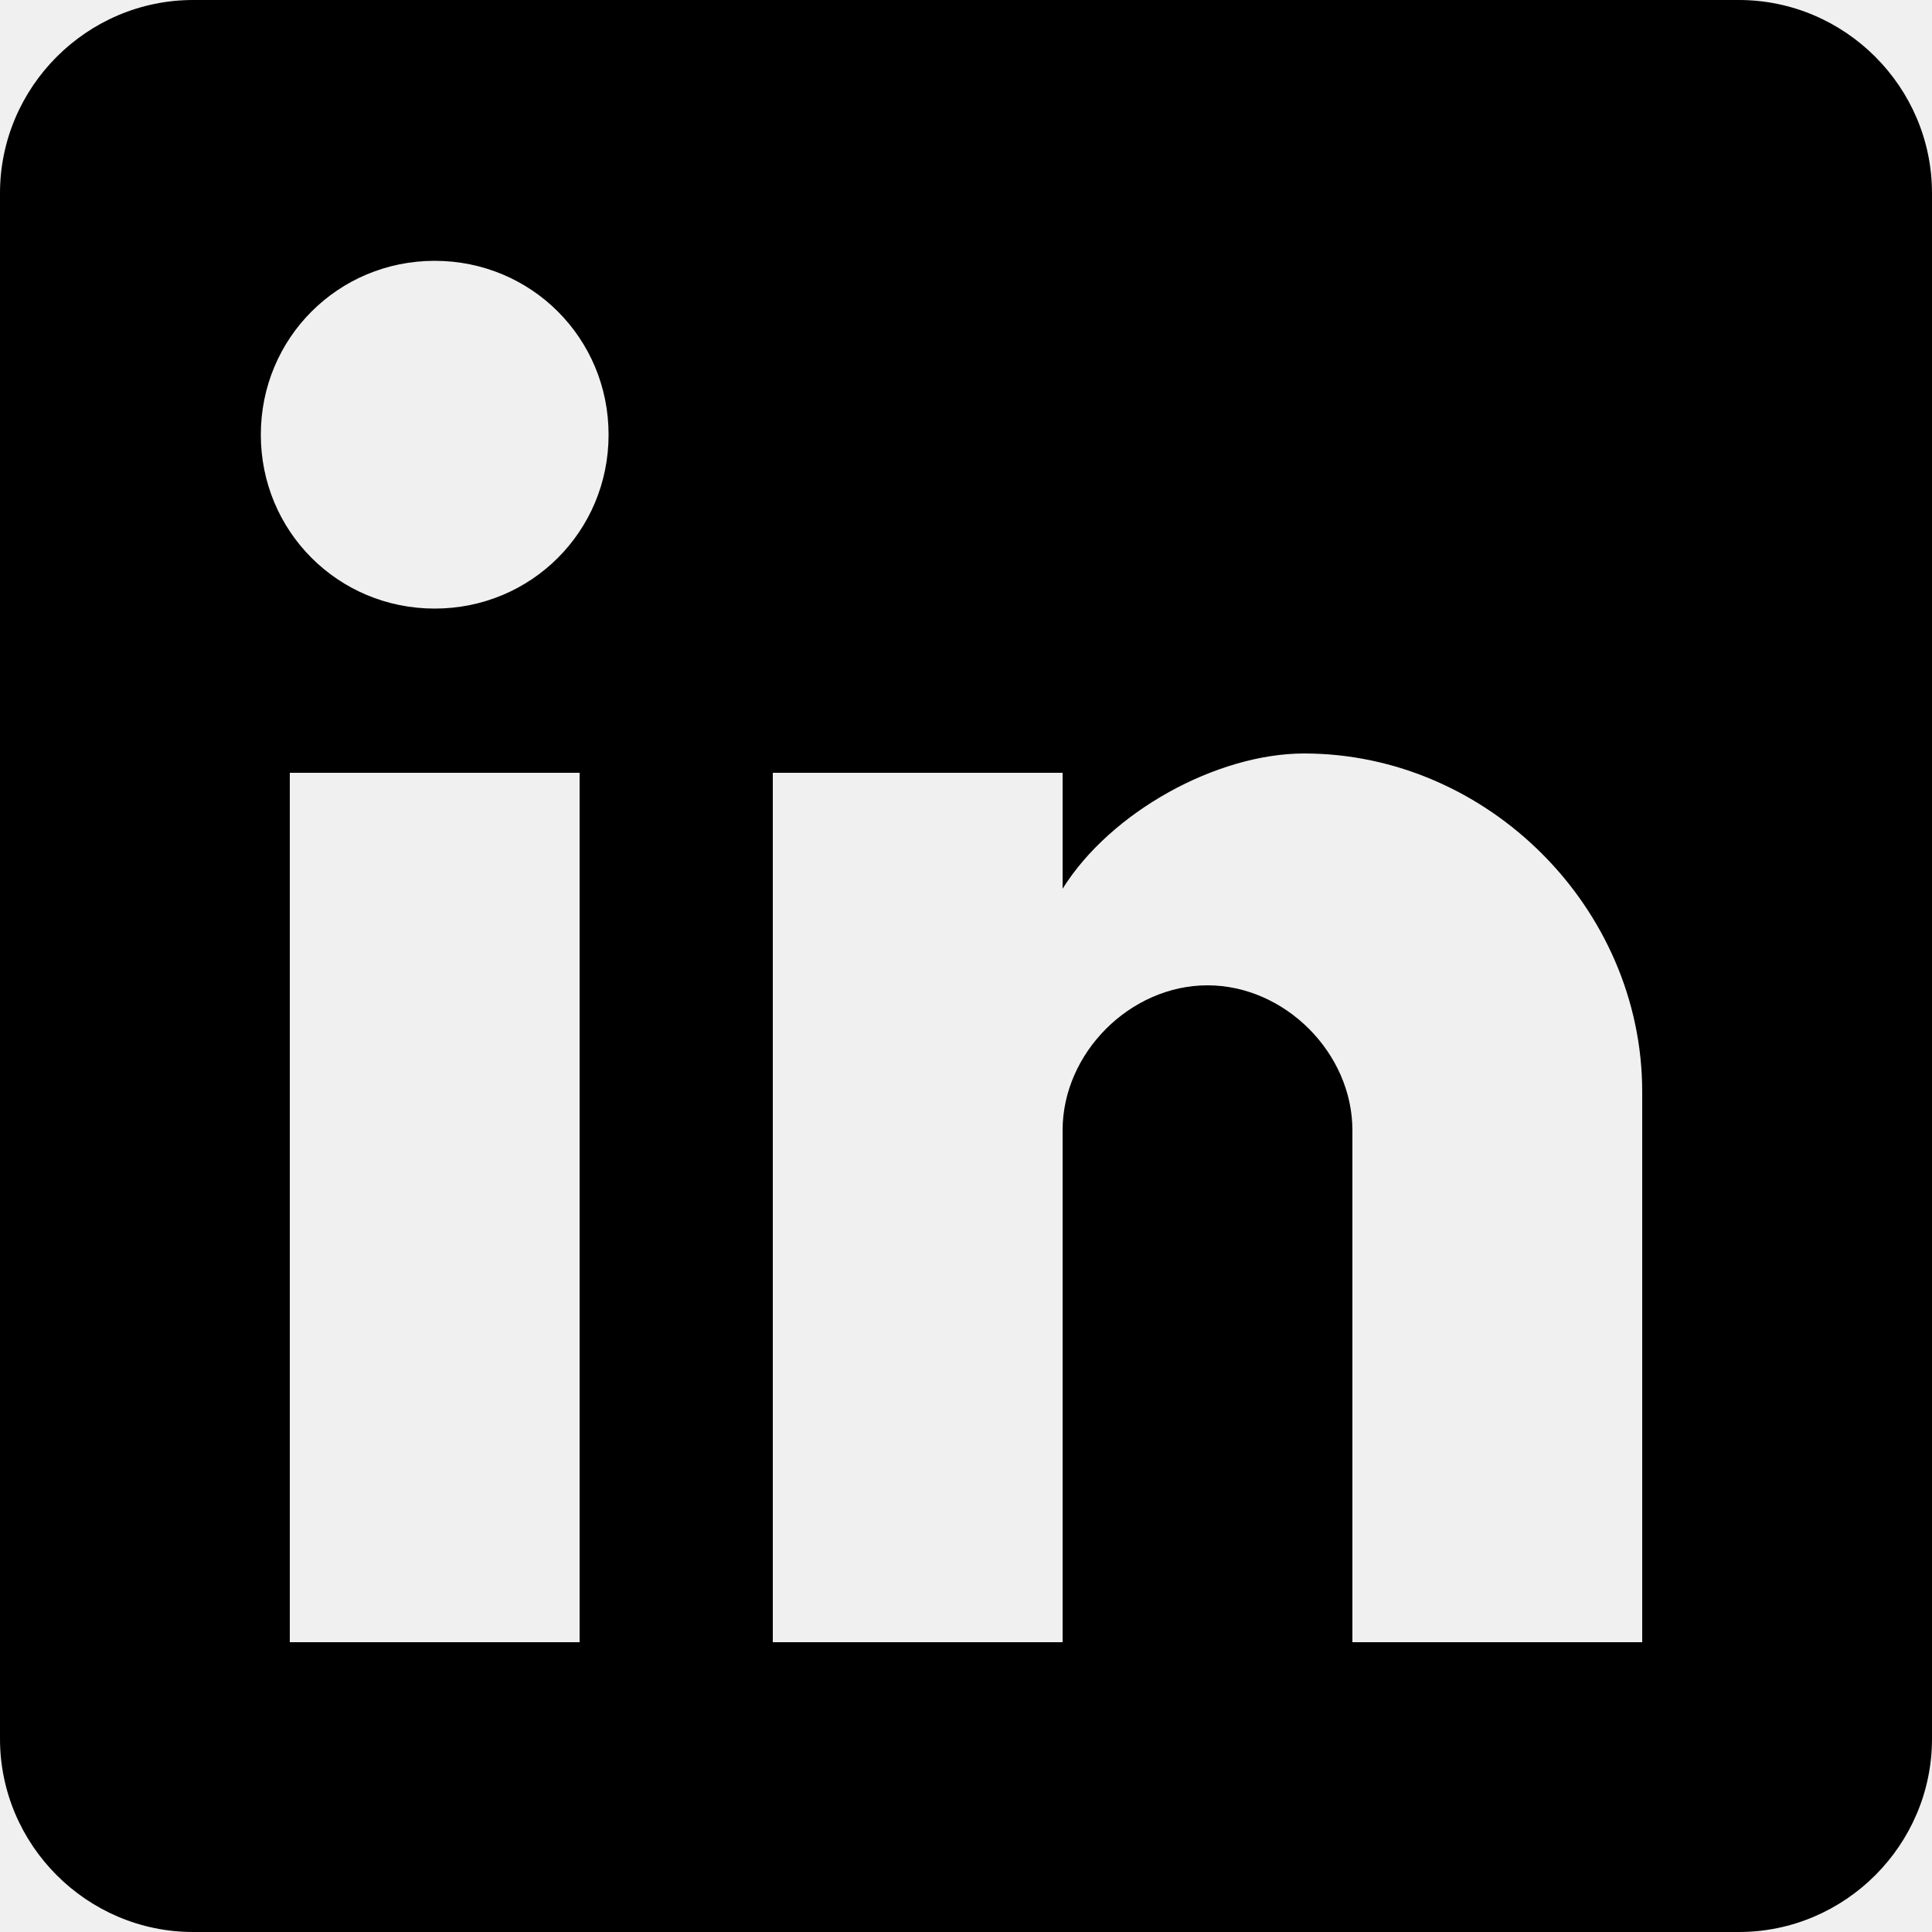
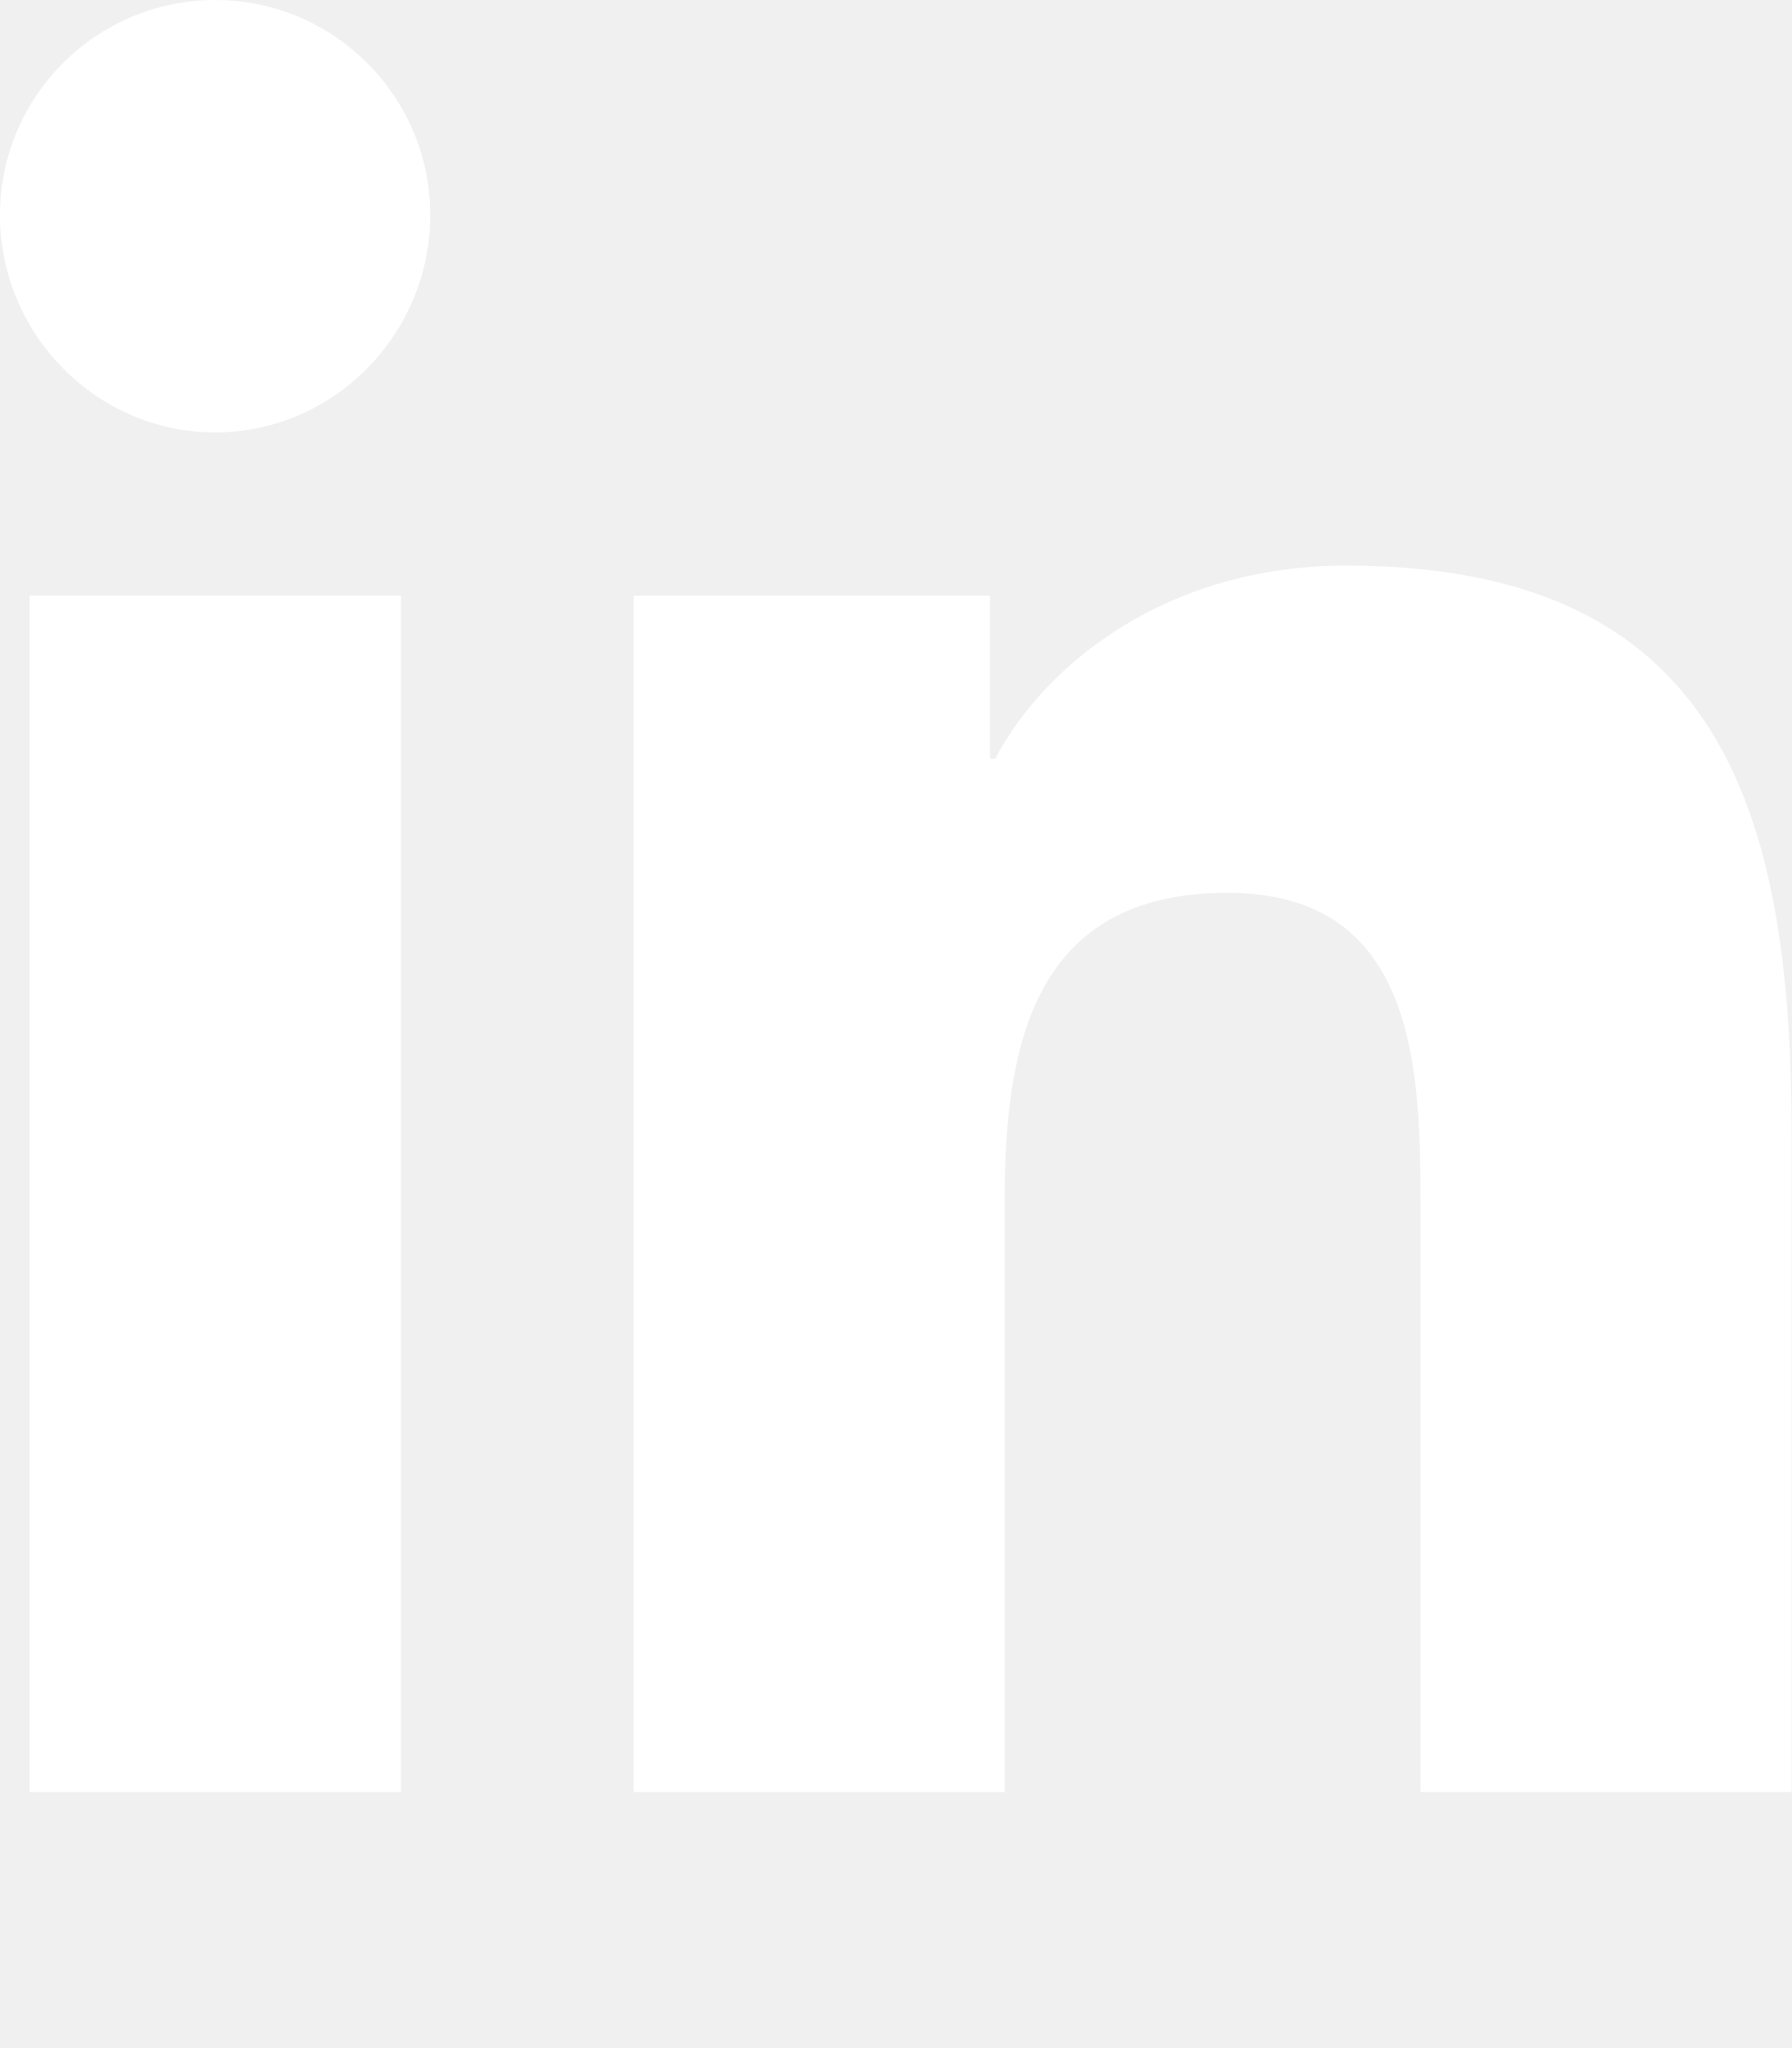
- <svg xmlns="http://www.w3.org/2000/svg" version="1.1" id="Capa_1" x="0px" y="0px" width="510px" height="510px" viewBox="0 0 510 510" style="enable-background:new 0 0 510 510;" xml:space="preserve">
-   <g>
-     <g id="post-linkedin">
-       <path d="M459,0H51C22.95,0,0,22.95,0,51v408c0,28.05,22.95,51,51,51h408c28.05,0,51-22.95,51-51V51C510,22.95,487.05,0,459,0z     M153,433.5H76.5V204H153V433.5z M114.75,160.65c-25.5,0-45.9-20.4-45.9-45.9s20.4-45.9,45.9-45.9s45.9,20.4,45.9,45.9    S140.25,160.65,114.75,160.65z M433.5,433.5H357V298.35c0-20.399-17.85-38.25-38.25-38.25s-38.25,17.851-38.25,38.25V433.5H204    V204h76.5v30.6c12.75-20.4,40.8-35.7,63.75-35.7c48.45,0,89.25,40.8,89.25,89.25V433.5z" />
-     </g>
+ <svg xmlns="http://www.w3.org/2000/svg" aria-hidden="true" focusable="false" data-prefix="fab" data-icon="linkedin-in" role="img" width="448" height="512">
+   <rect id="backgroundrect" width="100%" height="100%" x="0" y="0" fill="none" stroke="none" />
+   <g class="currentLayer" style="">
+     <path fill="#ffffff" d="M100.28 448H7.4V148.9h92.88zM53.79 108.1C24.09 108.1 0 83.5 0 53.8a53.79 53.79 0 0 1 107.58 0c0 29.7-24.1 54.3-53.79 54.3zM447.9 448h-92.68V302.4c0-34.7-.7-79.2-48.29-79.2-48.29 0-55.69 37.7-55.69 76.7V448h-92.78V148.9h89.08v40.8h1.3c12.4-23.5 42.69-48.3 87.88-48.3 94 0 111.28 61.9 111.28 142.3V448z" id="svg_1" class="selected" fill-opacity="1" />
  </g>
-   <g>
- </g>
-   <g>
- </g>
-   <g>
- </g>
-   <g>
- </g>
-   <g>
- </g>
-   <g>
- </g>
-   <g>
- </g>
-   <g>
- </g>
-   <g>
- </g>
-   <g>
- </g>
-   <g>
- </g>
-   <g>
- </g>
-   <g>
- </g>
-   <g>
- </g>
-   <g>
- </g>
</svg>
